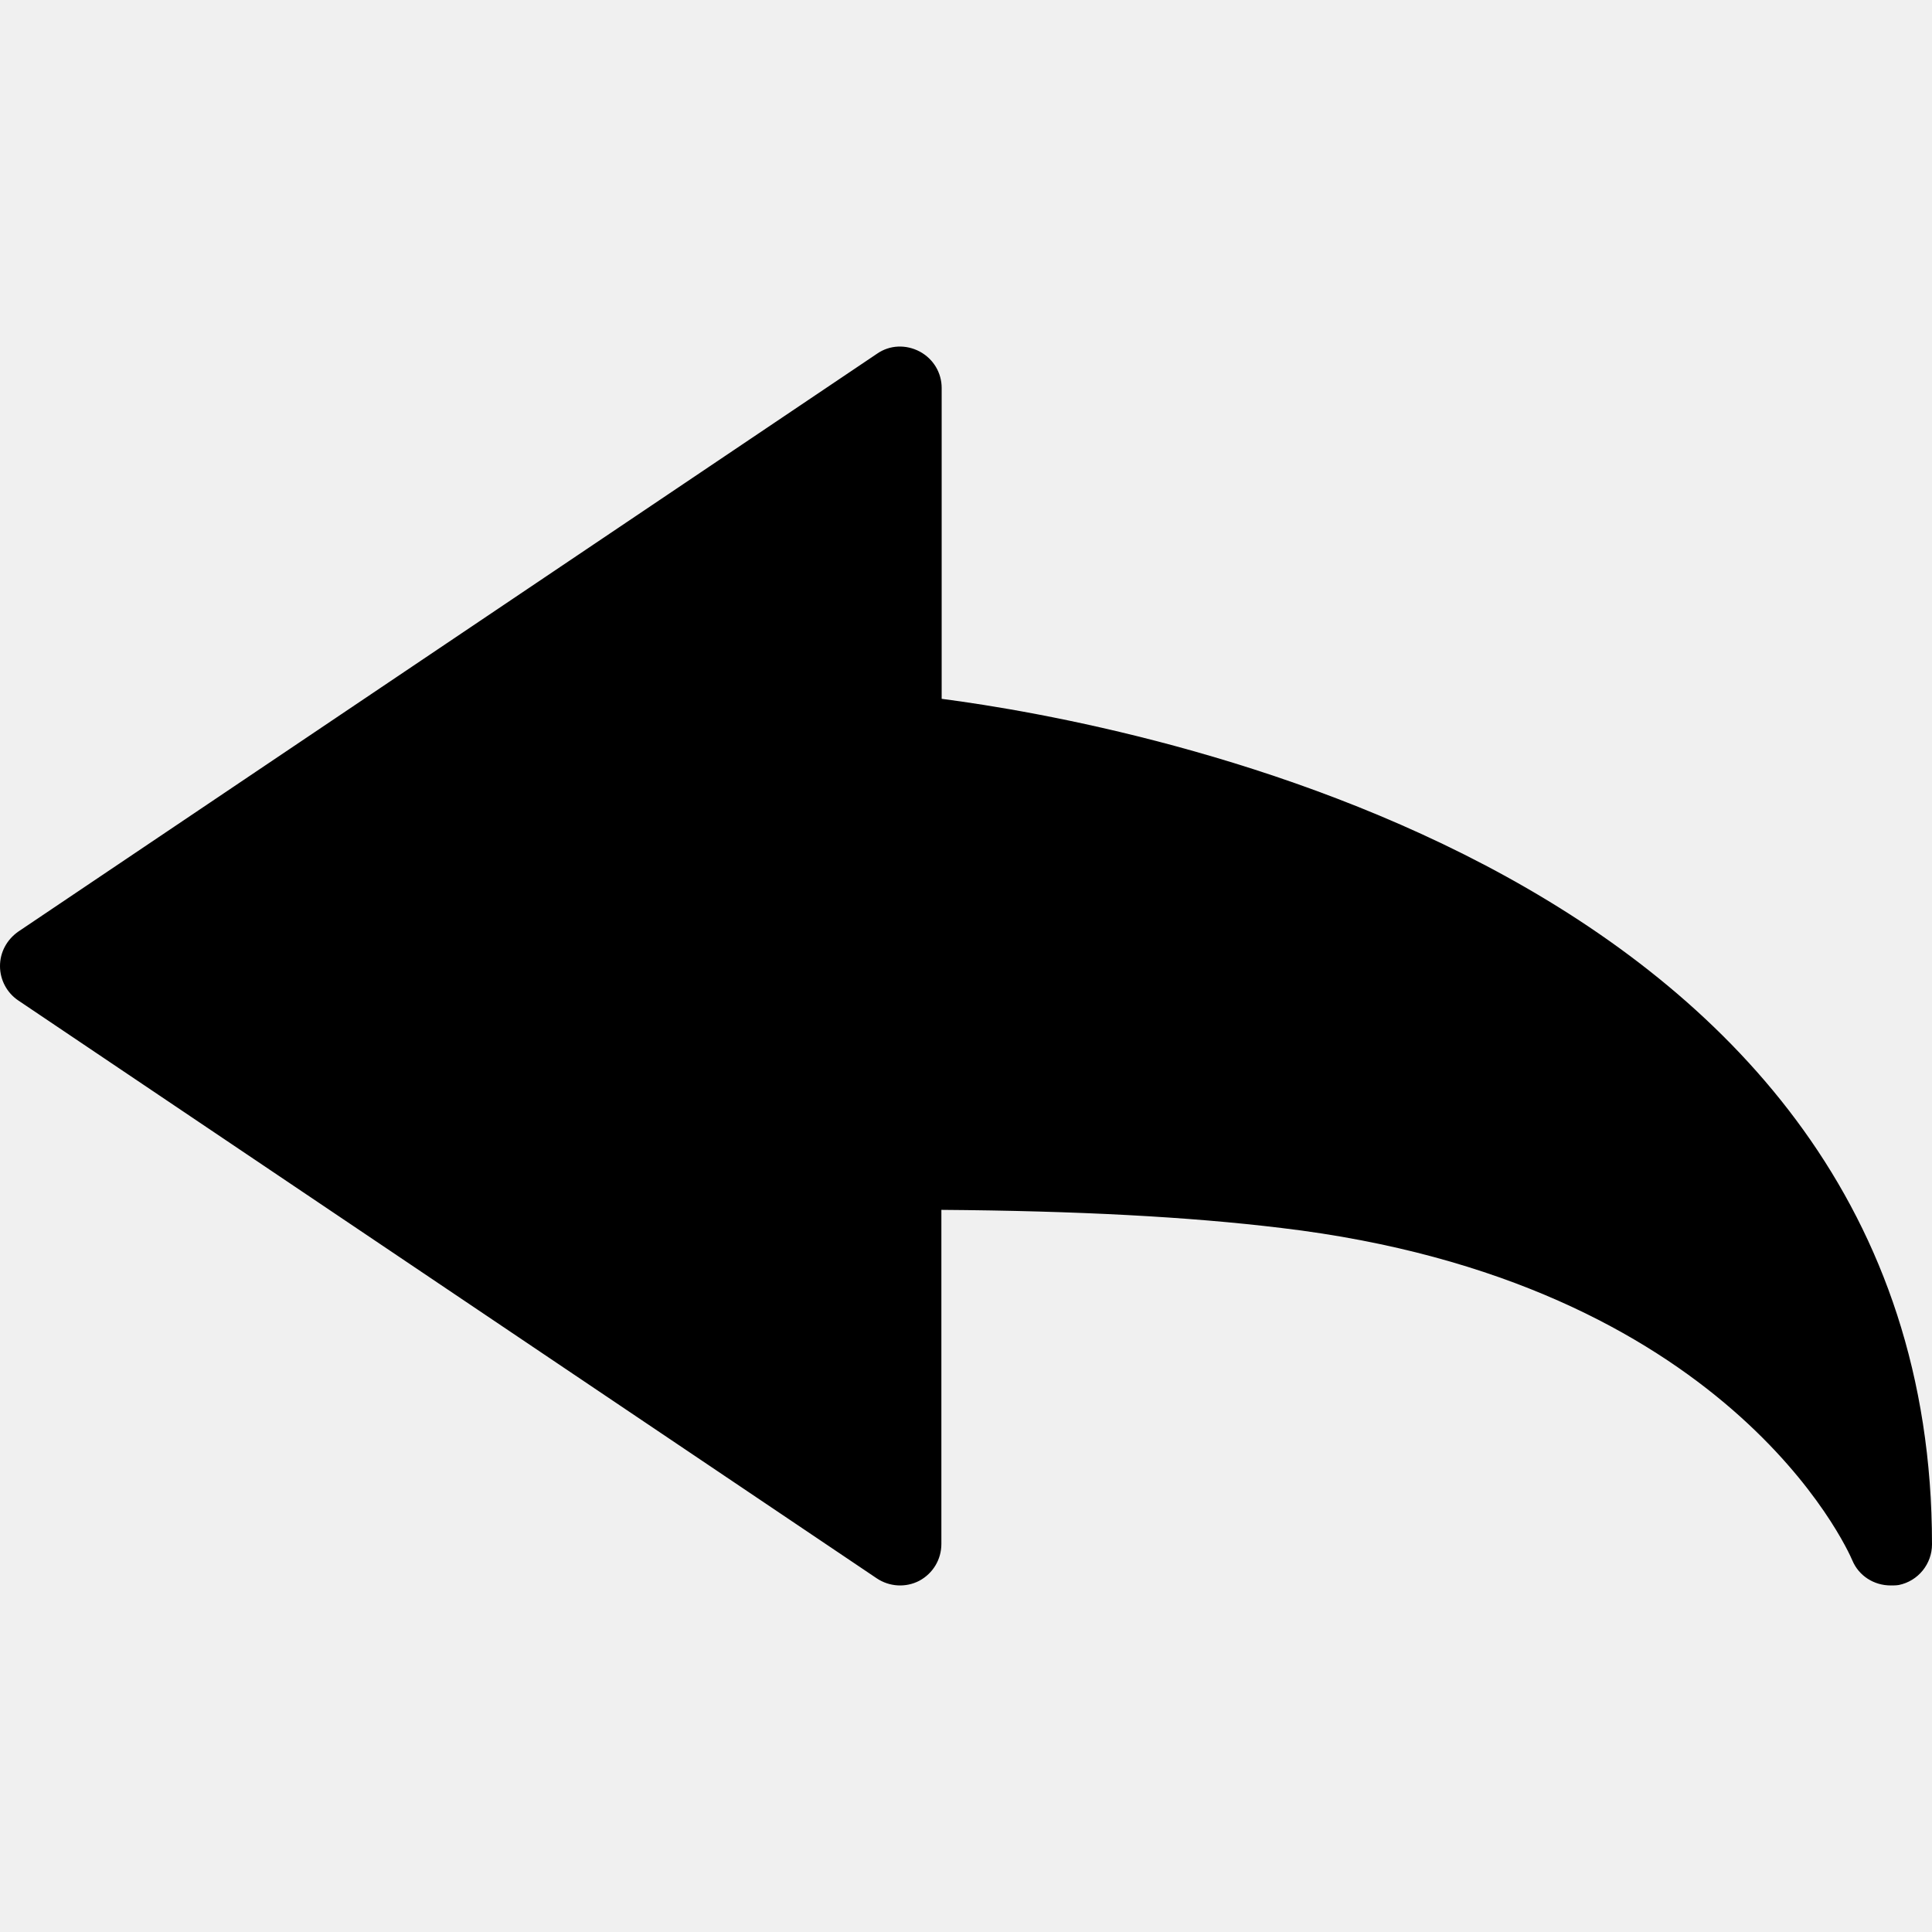
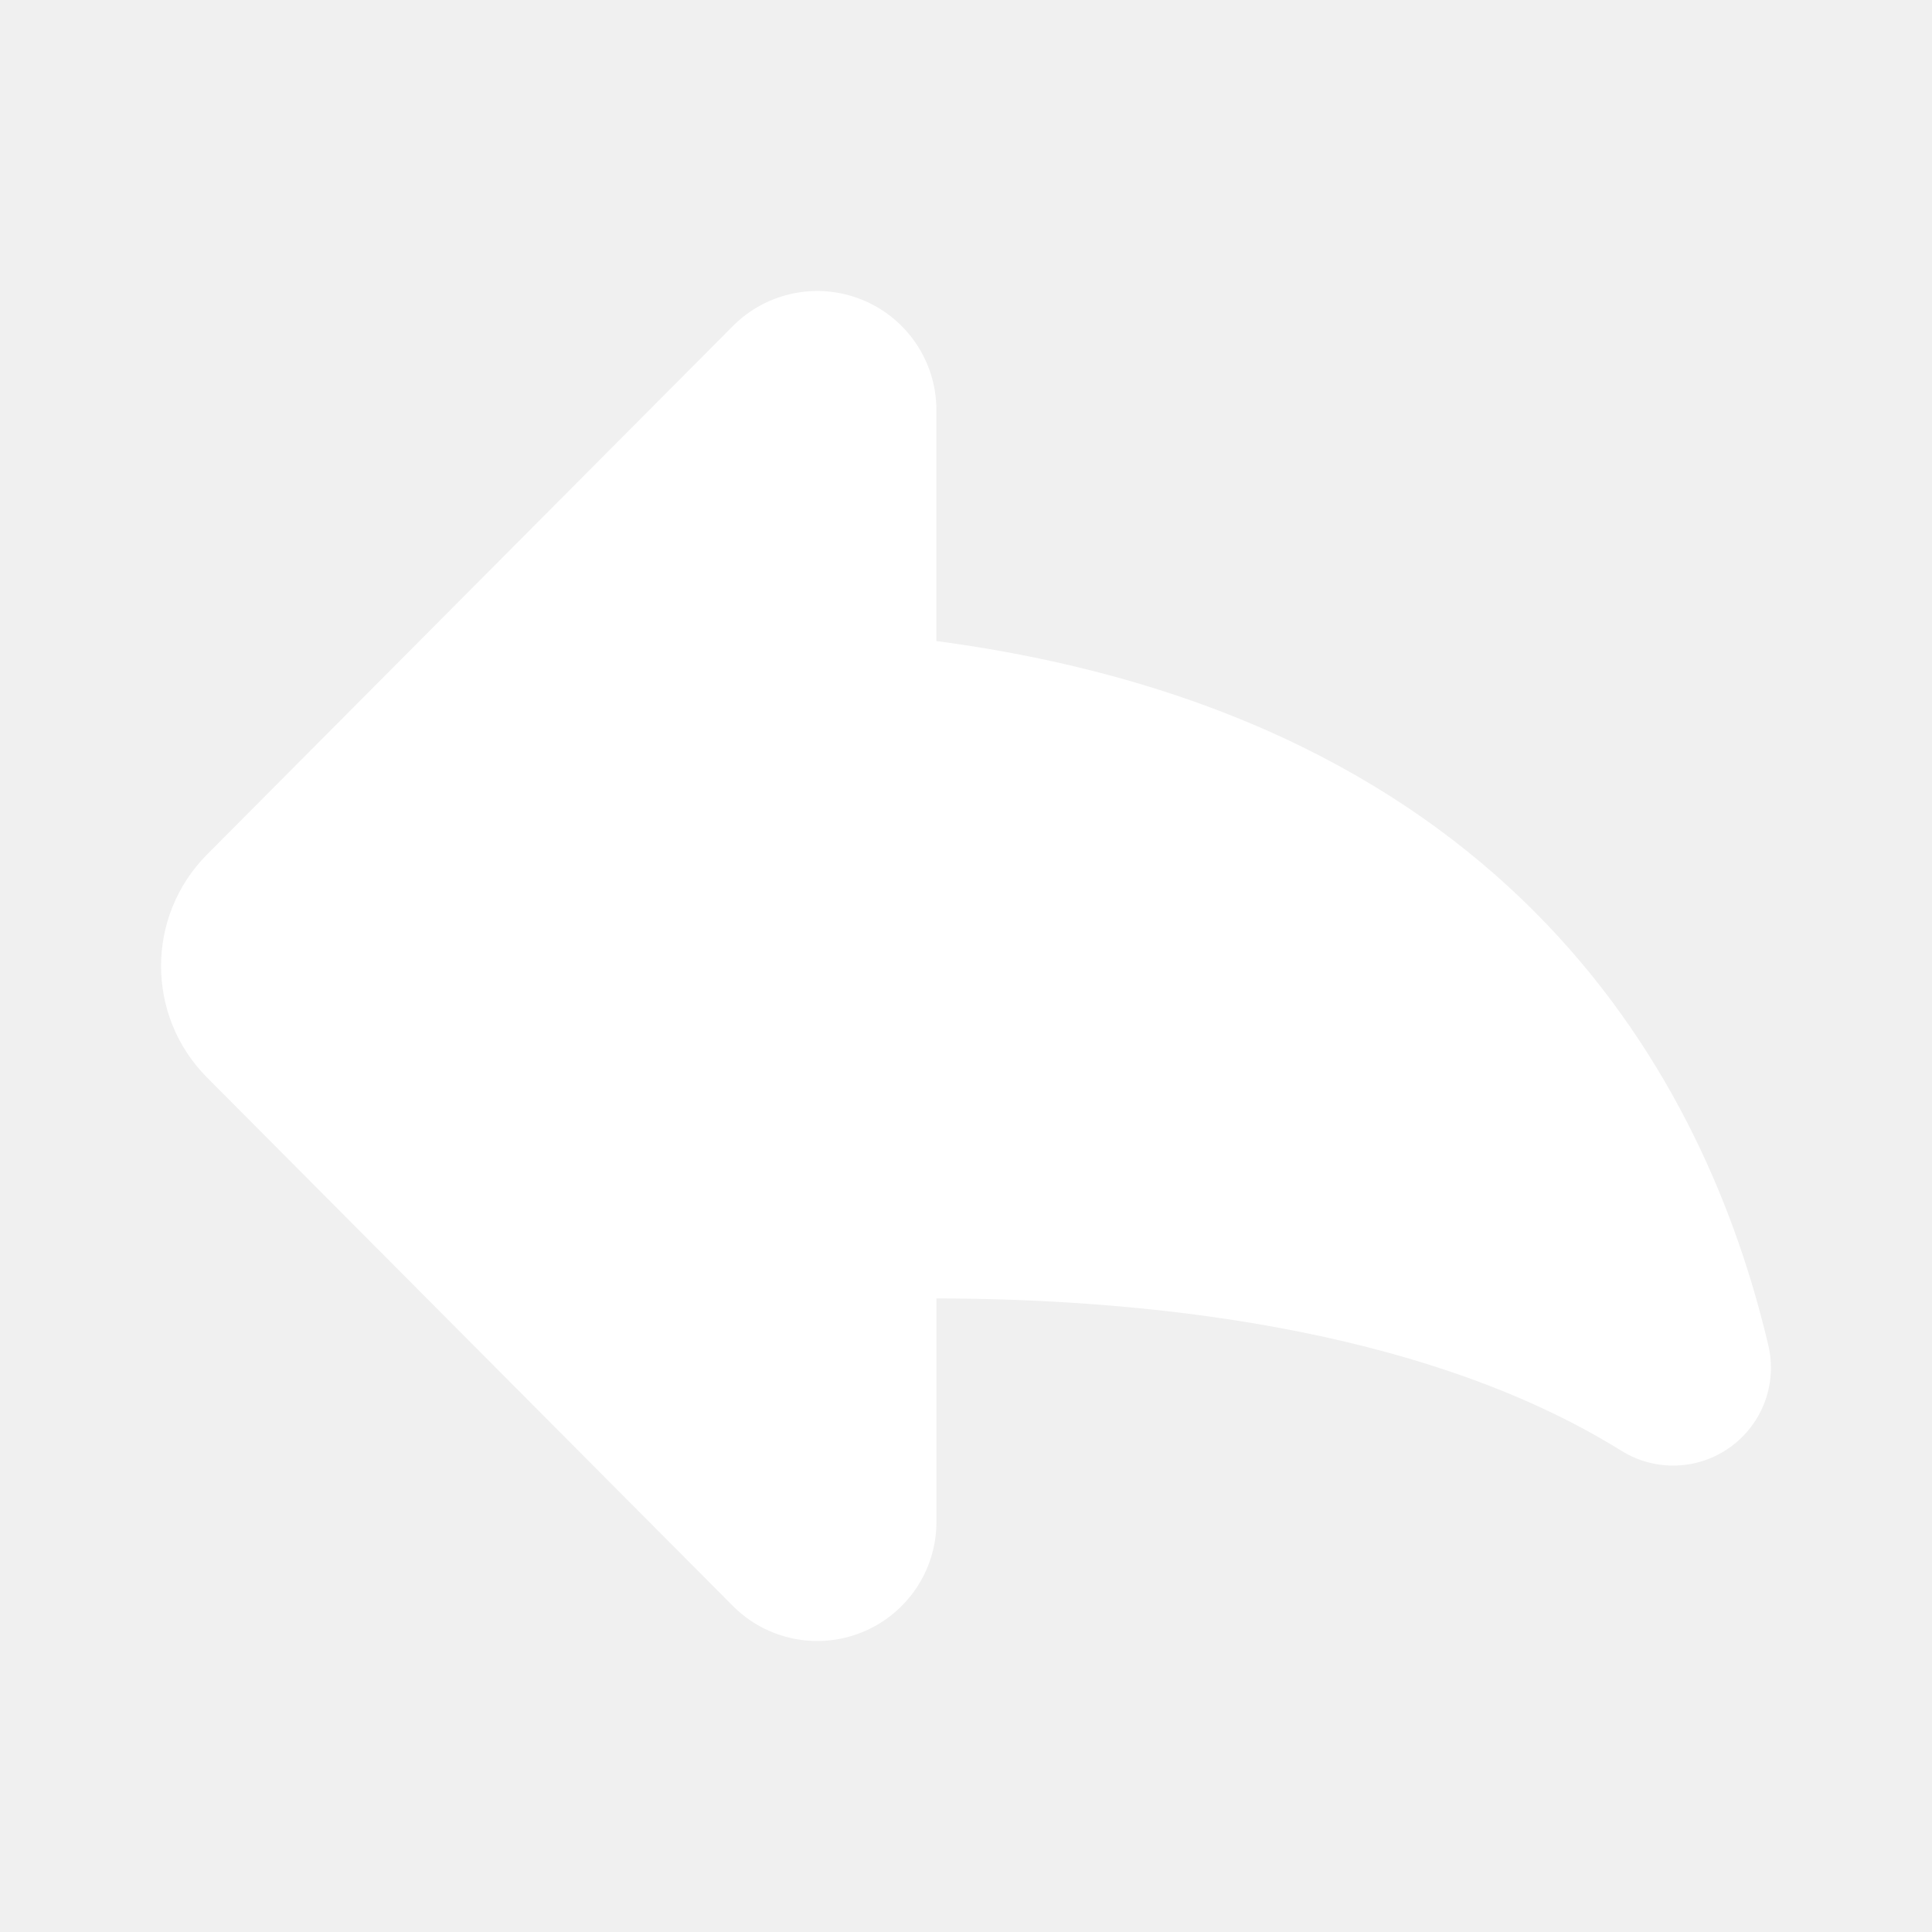
- <svg xmlns="http://www.w3.org/2000/svg" fill="#000000" height="800px" width="800px" version="1.1" id="Capa_1" viewBox="0 0 26.676 26.676" xml:space="preserve">
-   <g>
-     <path d="M26.105,21.891c-0.229,0-0.439-0.131-0.529-0.346l0,0c-0.066-0.156-1.716-3.857-7.885-4.59   c-1.285-0.156-2.824-0.236-4.693-0.25v4.613c0,0.213-0.115,0.406-0.304,0.508c-0.188,0.098-0.413,0.084-0.588-0.033L0.254,13.815   C0.094,13.708,0,13.528,0,13.339c0-0.191,0.094-0.365,0.254-0.477l11.857-7.979c0.175-0.121,0.398-0.129,0.588-0.029   c0.19,0.102,0.303,0.295,0.303,0.502v4.293c2.578,0.336,13.674,2.33,13.674,11.674c0,0.271-0.191,0.508-0.459,0.562   C26.18,21.891,26.141,21.891,26.105,21.891z" />
+ <svg xmlns="http://www.w3.org/2000/svg" fill="#ffffff" version="1.1" id="Capa_1" width="800px" height="800px" viewBox="-4.56 -4.56 54.70 54.70" xml:space="preserve">
+   <g id="SVGRepo_bgCarrier" stroke-width="0" />
+   <g id="SVGRepo_tracerCarrier" stroke-linecap="round" stroke-linejoin="round" />
+   <g id="SVGRepo_iconCarrier">
    <g>
- 	</g>
-     <g>
- 	</g>
-     <g>
- 	</g>
-     <g>
- 	</g>
-     <g>
- 	</g>
-     <g>
- 	</g>
-     <g>
- 	</g>
-     <g>
- 	</g>
-     <g>
- 	</g>
-     <g>
- 	</g>
-     <g>
- 	</g>
-     <g>
- 	</g>
-     <g>
- 	</g>
-     <g>
- 	</g>
-     <g>
- 	</g>
+       <path d="M45.506,33.532c-1.741-7.42-7.161-17.758-23.554-19.942V7.047c0-1.364-0.826-2.593-2.087-3.113 c-1.261-0.521-2.712-0.229-3.675,0.737L1.305,19.63c-1.739,1.748-1.74,4.572-0.001,6.32L16.19,40.909 c0.961,0.966,2.415,1.258,3.676,0.737c1.261-0.521,2.087-1.75,2.087-3.113v-6.331c5.593,0.007,13.656,0.743,19.392,4.313 c0.953,0.594,2.168,0.555,3.08-0.101C45.335,35.762,45.763,34.624,45.506,33.532z" />
+     </g>
  </g>
</svg>
